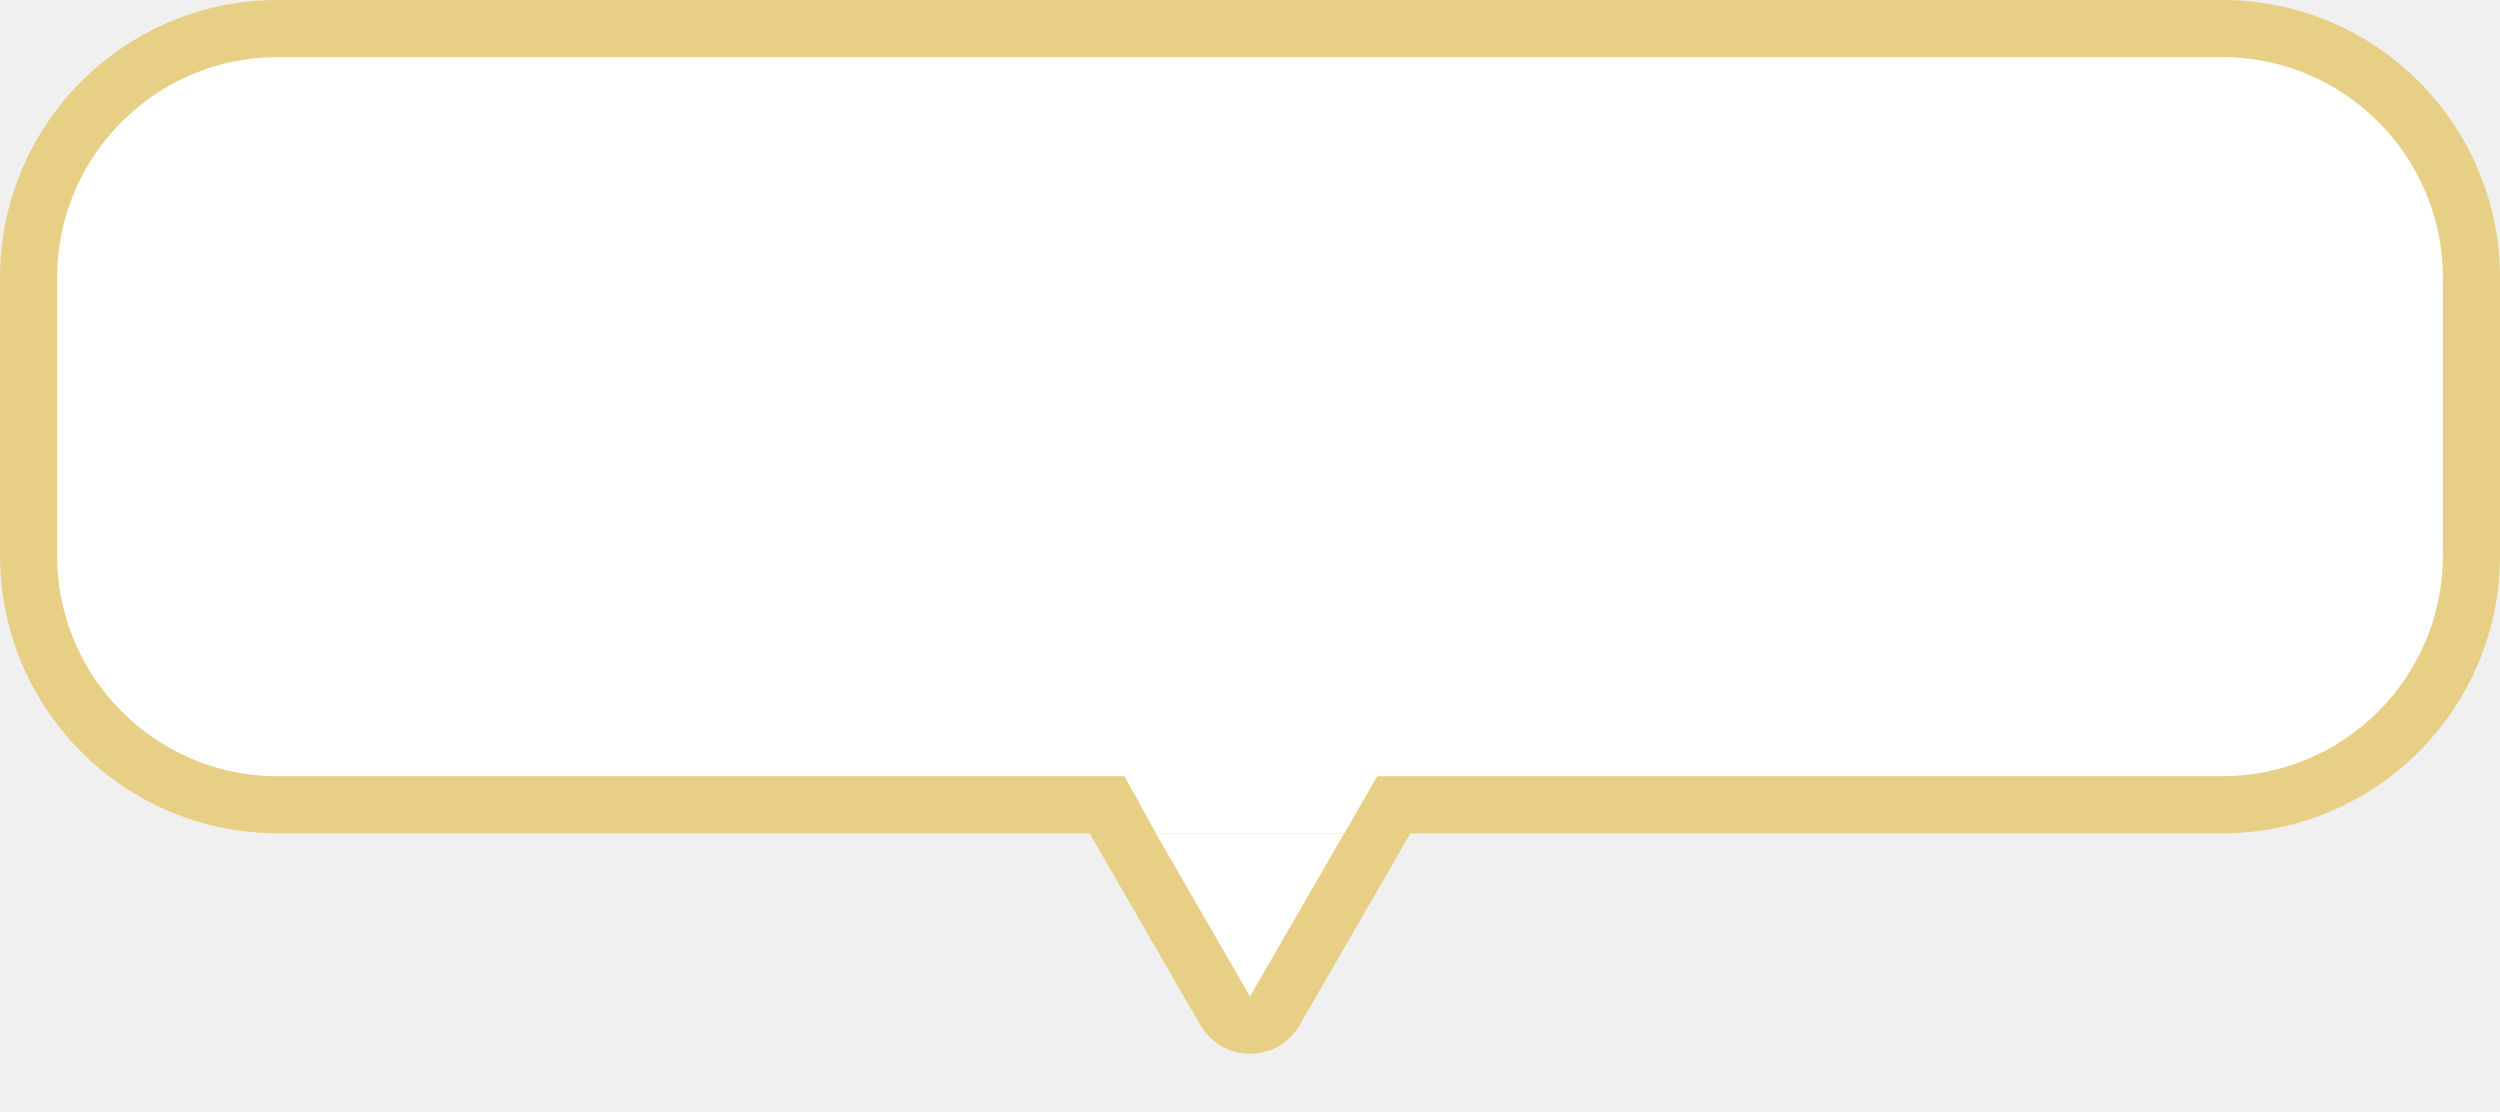
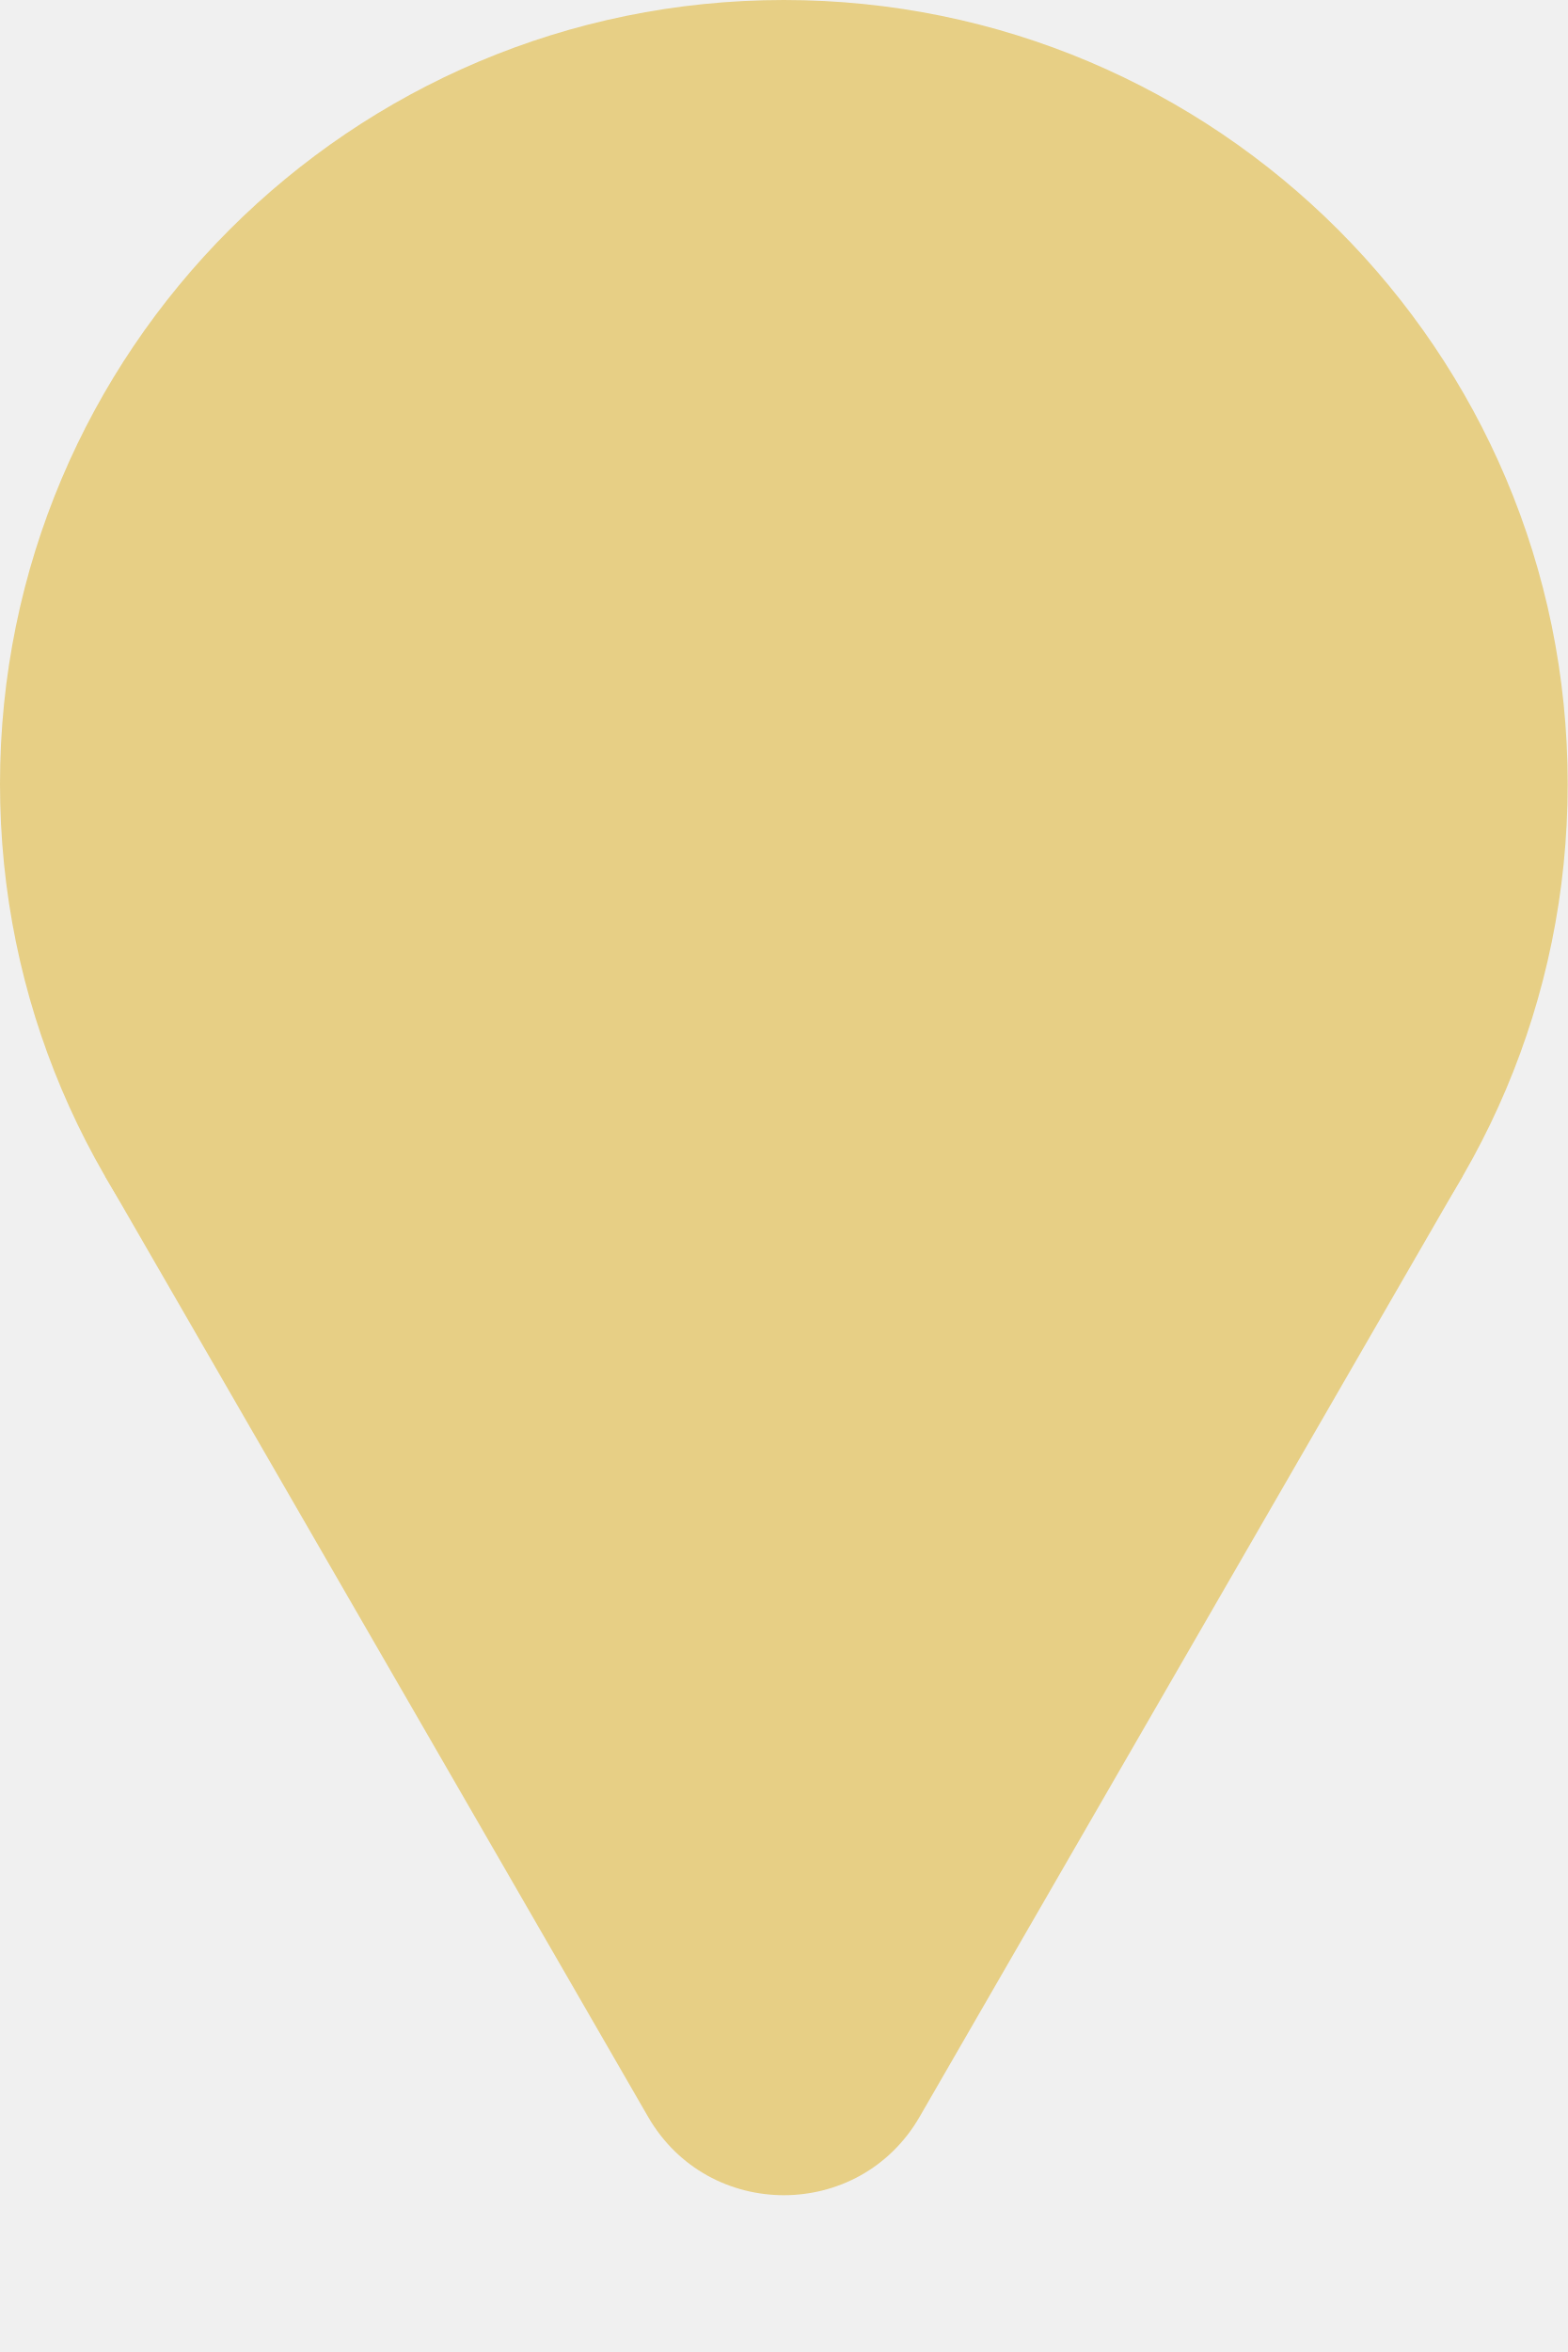
- <svg xmlns="http://www.w3.org/2000/svg" width="63" height="28" viewBox="0 0 63 28" fill="none">
-   <path d="M32.125 25.473C31.847 25.953 31.153 25.953 30.875 25.473L27.747 20.056C27.469 19.574 27.817 18.973 28.373 18.973H34.627C35.183 18.973 35.531 19.574 35.253 20.056L32.125 25.473Z" fill="white" stroke="#E7CF85" stroke-width="1.444" />
-   <rect x="0.72" y="0.72" width="61.56" height="19.56" rx="6.28" fill="white" />
-   <rect x="0.72" y="0.72" width="61.56" height="19.56" rx="6.28" stroke="#E7CF85" stroke-width="1.44" />
-   <path d="M28.029 19L35.029 19L33.879 21H29.129L28.029 19Z" fill="white" />
+ <svg xmlns="http://www.w3.org/2000/svg" width="100" height="150" viewBox="0 0 100 150" fill="none">
+   <path d="M41.34 135C45.189 141.667 54.812 141.667 58.661 135L93.302 75H6.699L41.34 135Z" fill="#E7CF85" />
+   <rect width="100" height="100" rx="50" fill="#E7CF85" />
</svg>
